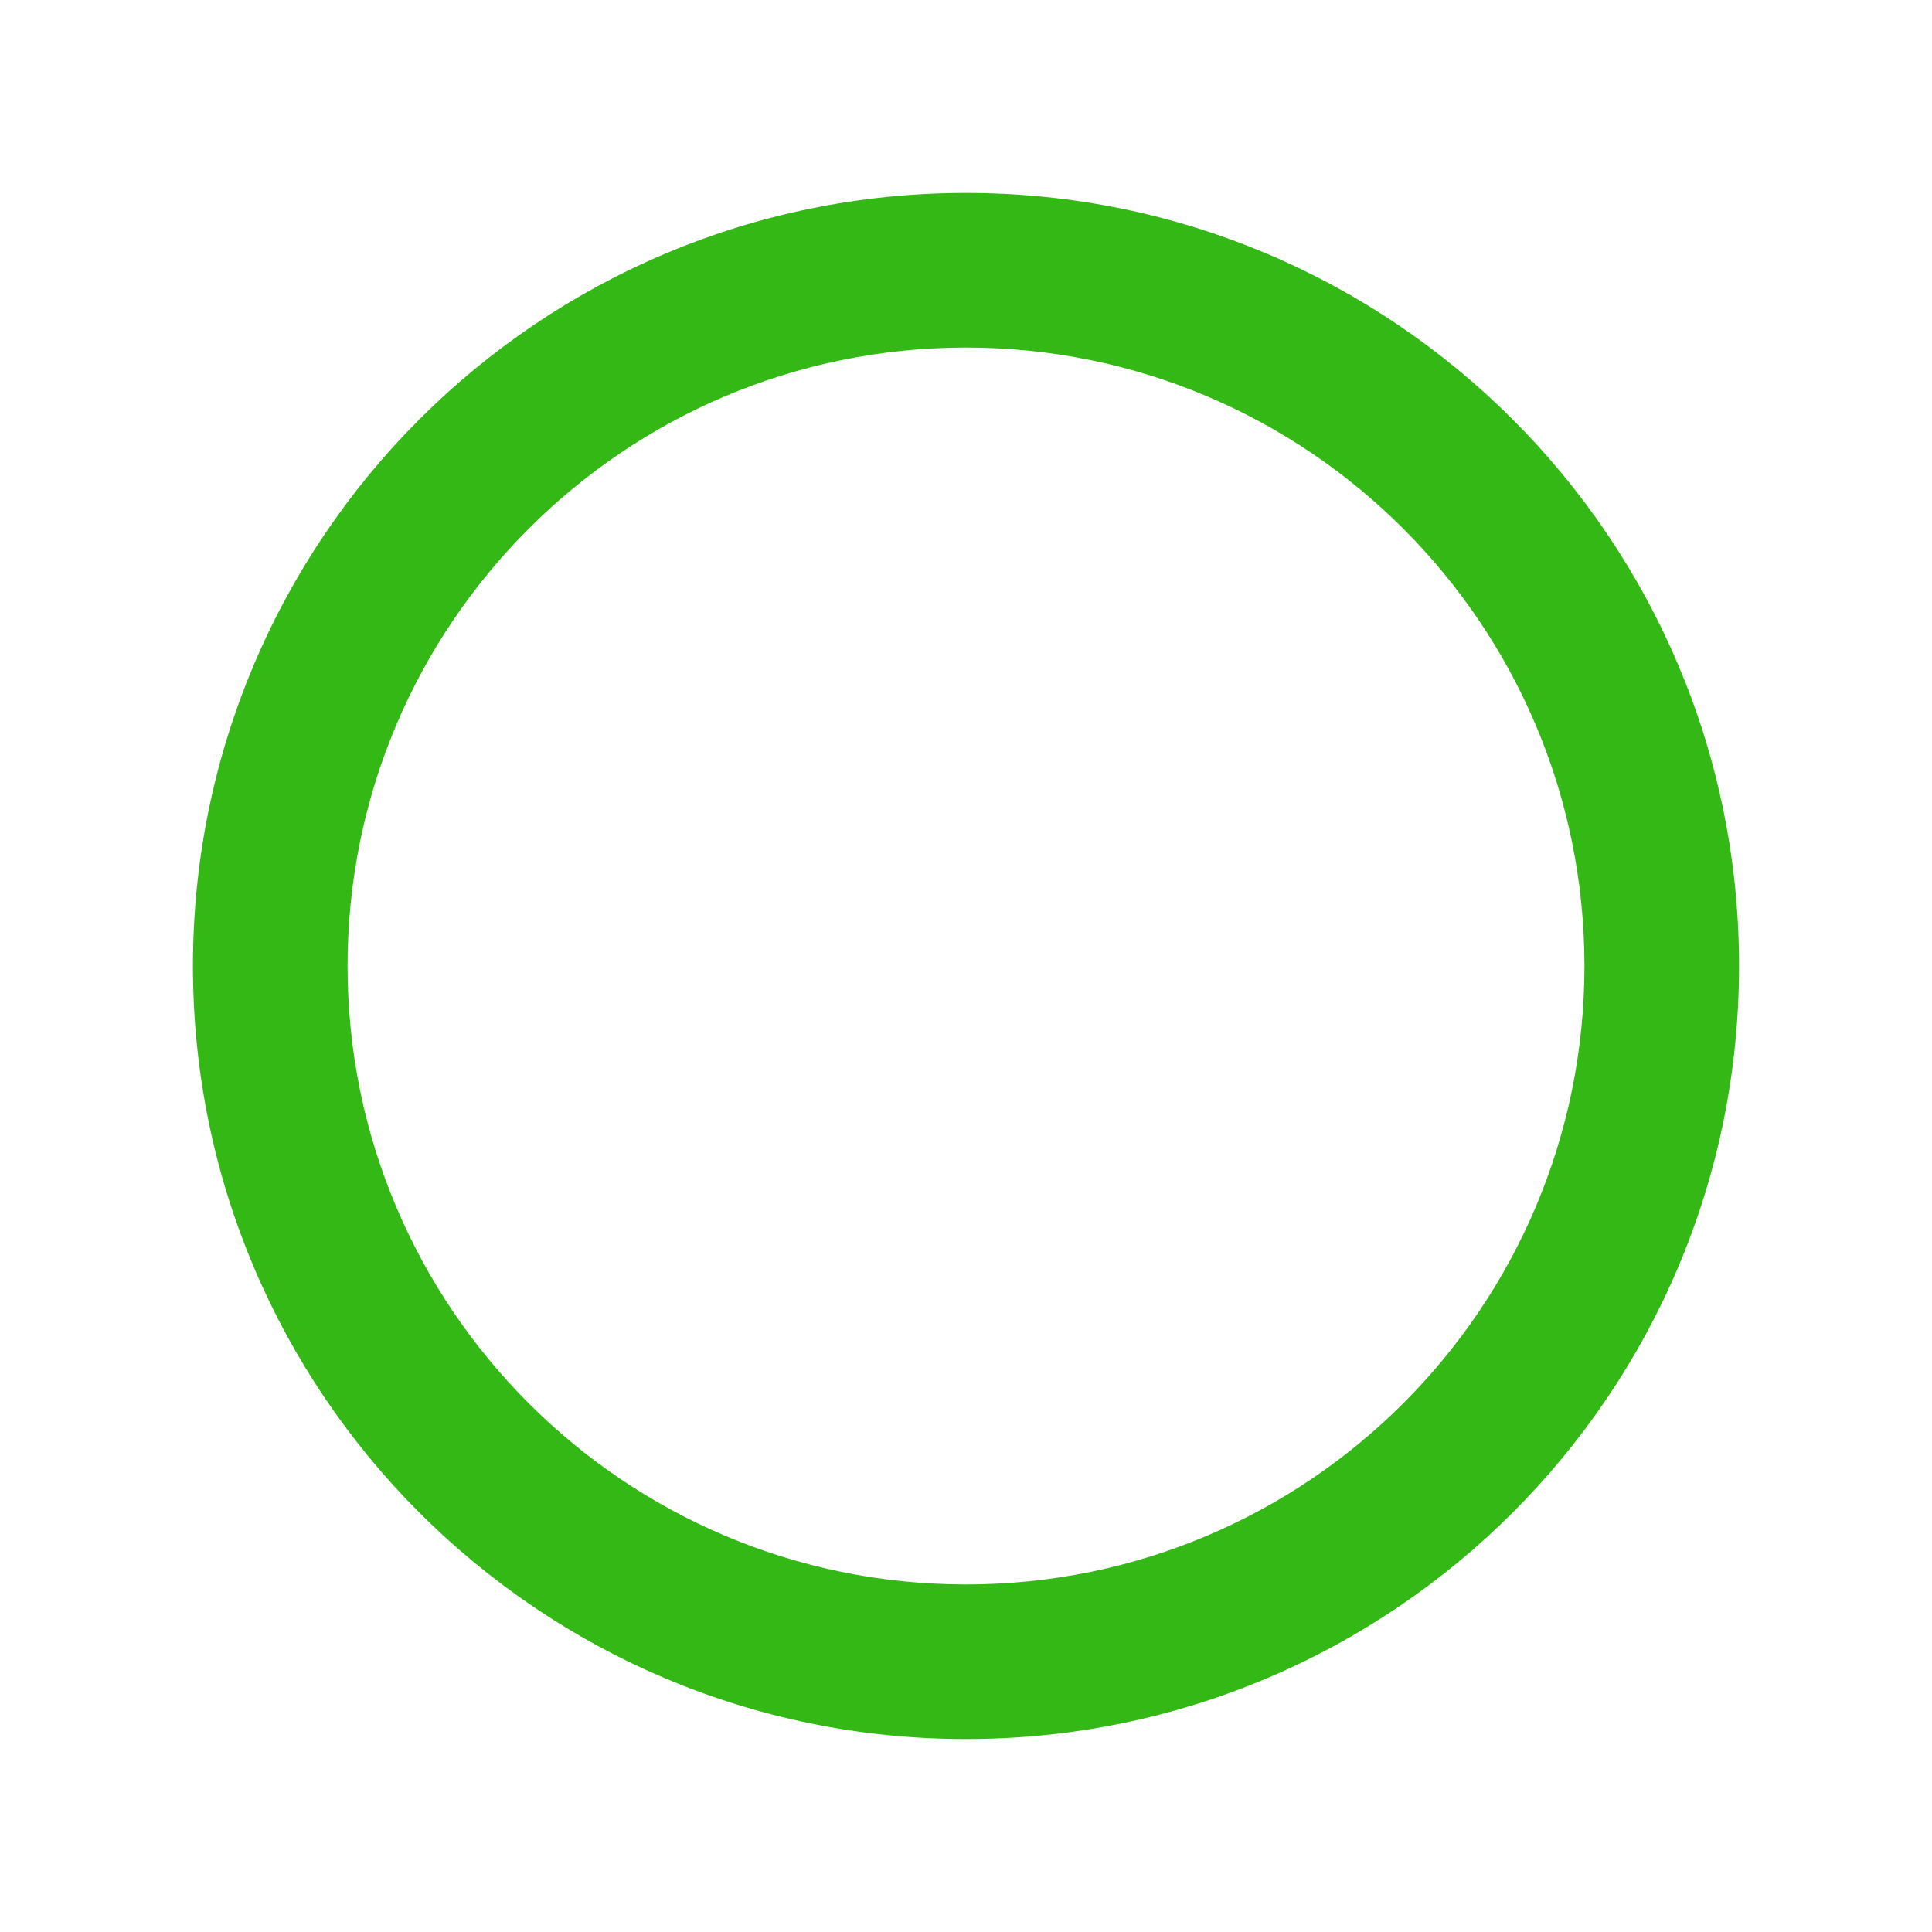
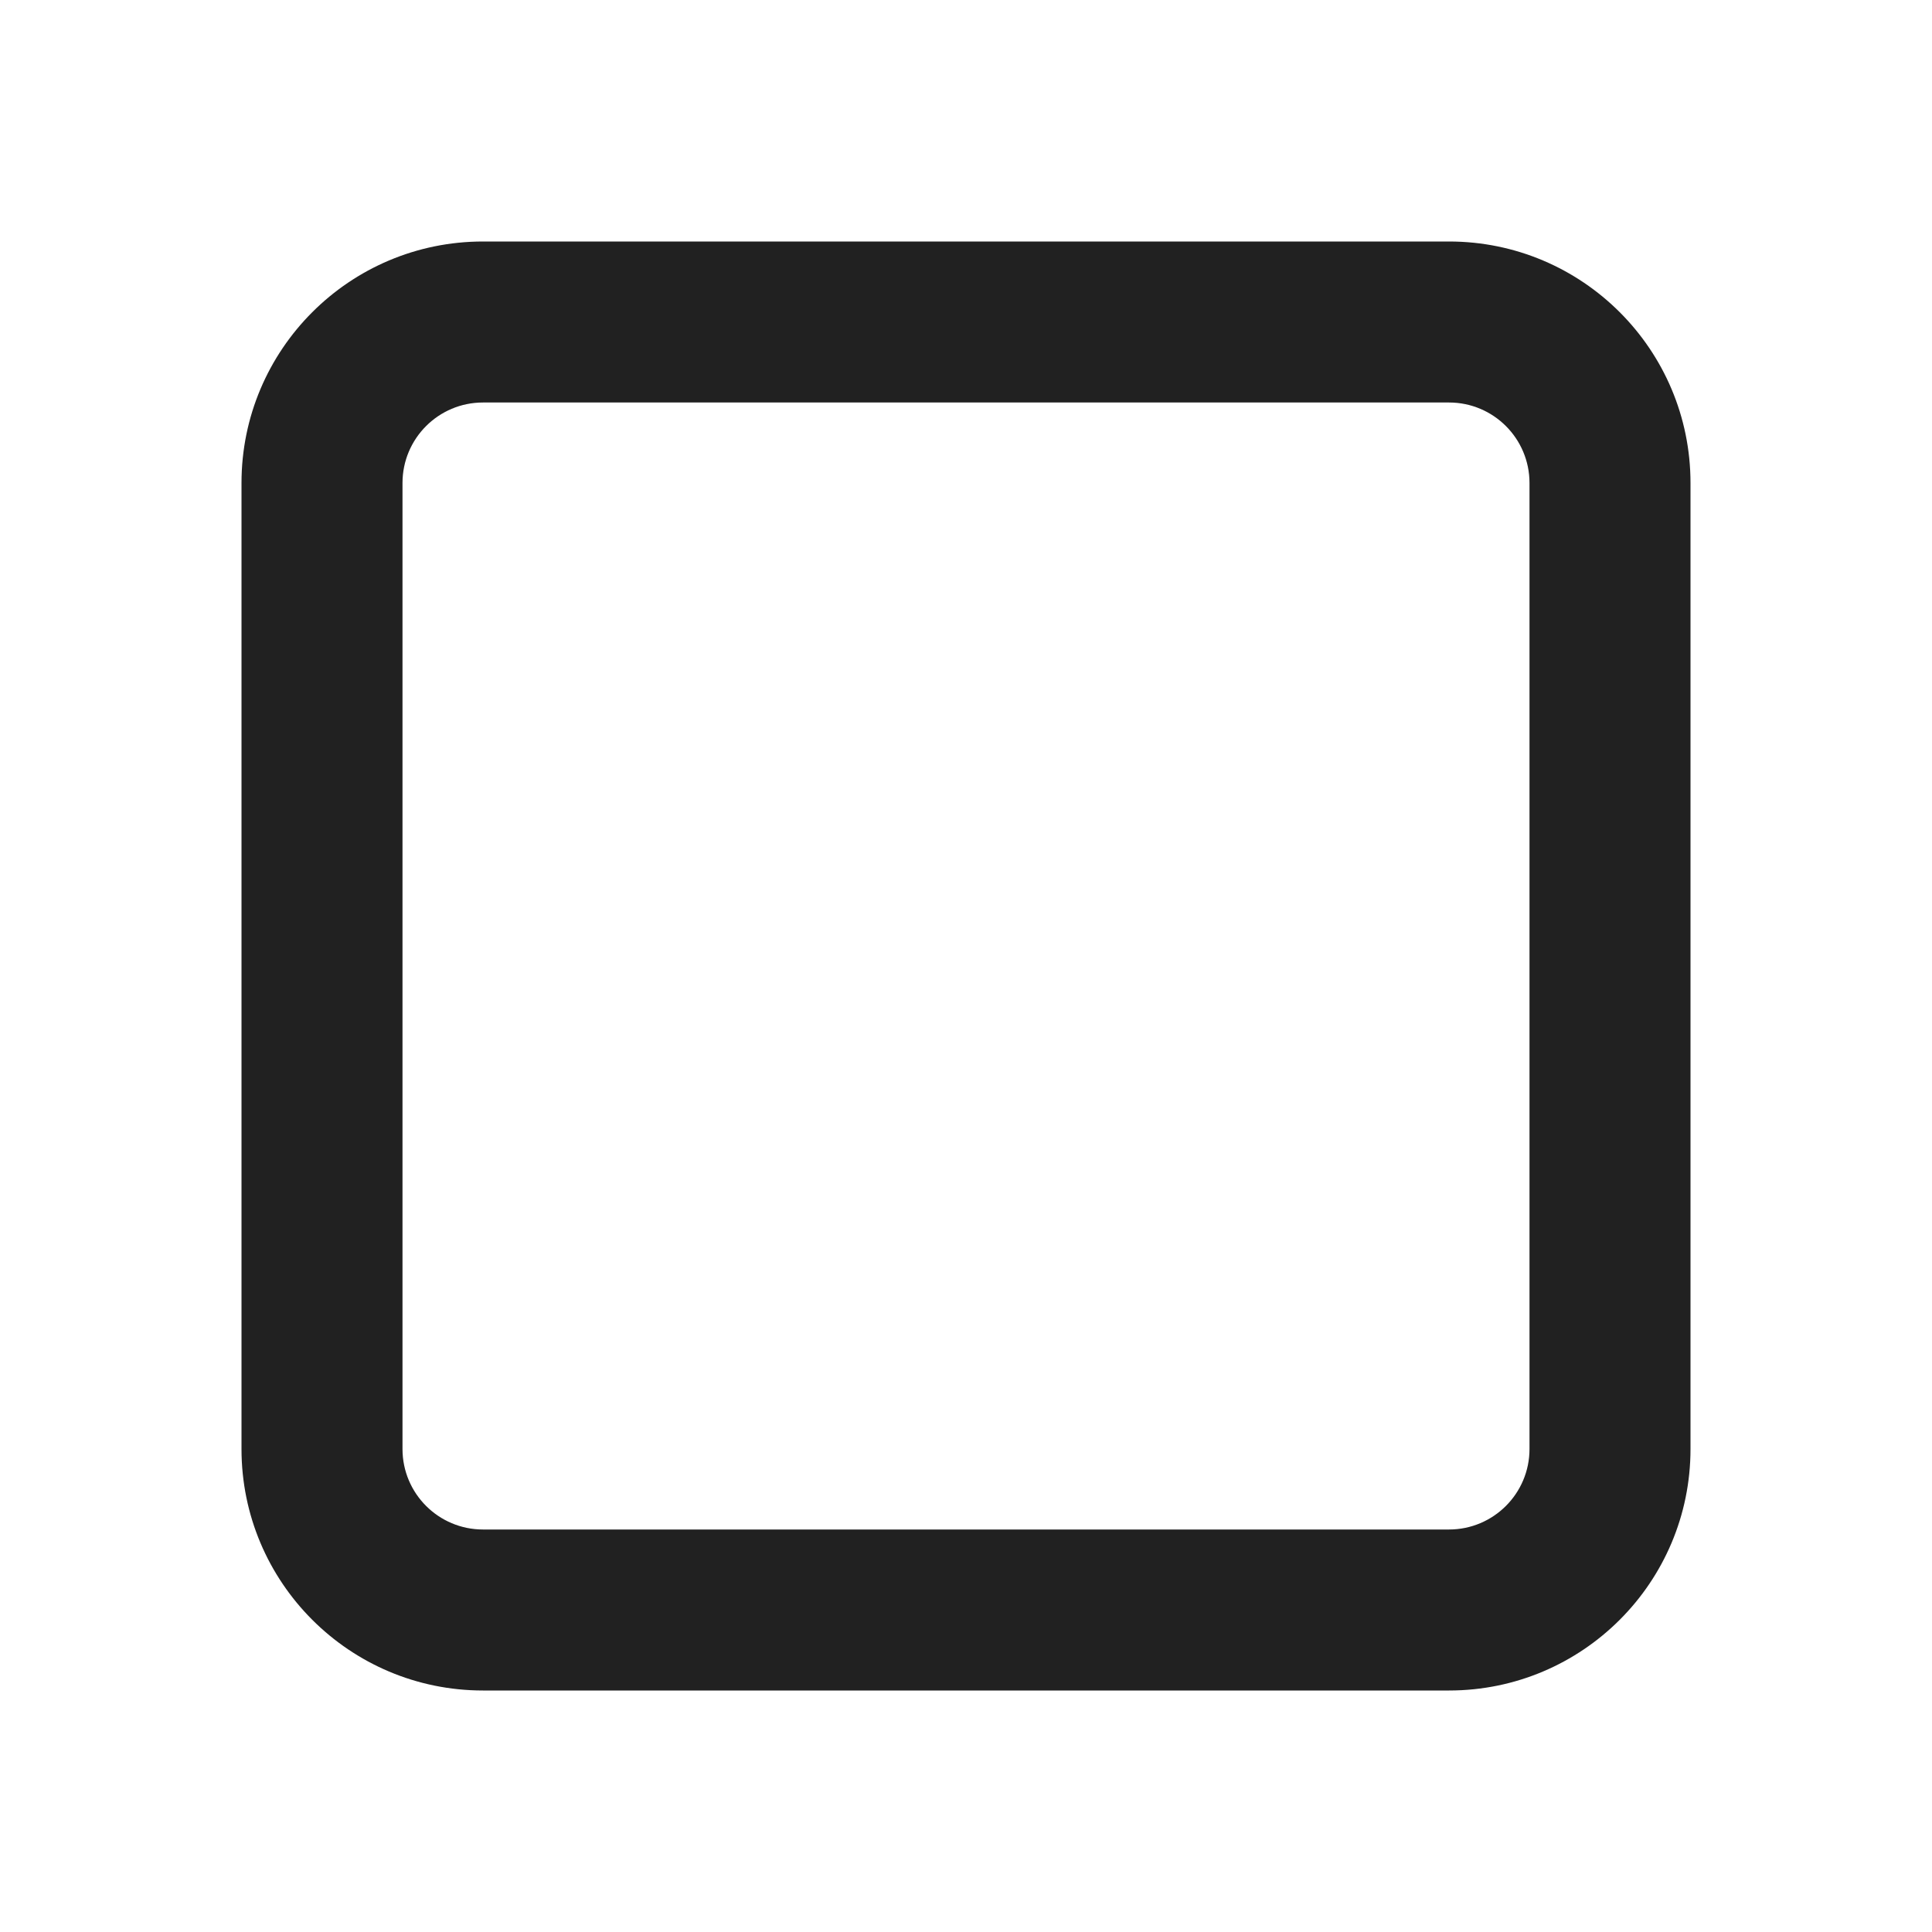
- <svg xmlns="http://www.w3.org/2000/svg" t="1739629712637" class="icon" viewBox="0 0 1024 1024" version="1.1" p-id="1837" data-spm-anchor-id="a313x.collections_detail.0.i3.52f03a81NDwkTL" width="24" height="24">
-   <path d="M512 921.735c-226.29 0-409.735-183.444-409.735-409.735S285.709 102.265 512 102.265s409.735 183.444 409.735 409.735S738.29 921.735 512 921.735zM512 184.213c-181.031 0-327.787 146.756-327.787 327.787s146.756 327.787 327.787 327.787 327.787-146.756 327.787-327.787S693.031 184.213 512 184.213z" fill="#33b815" p-id="1838" />
+ <svg xmlns="http://www.w3.org/2000/svg" t="1744459571603" class="icon" viewBox="0 0 1024 1024" version="1.1" p-id="16271" width="23" height="23">
+   <path d="M256 128h512a128 128 0 0 1 128 128v512a128 128 0 0 1-128 128H256a128 128 0 0 1-128-128V256a128 128 0 0 1 128-128z m0 85.333a42.667 42.667 0 0 0-42.667 42.667v512a42.667 42.667 0 0 0 42.667 42.667h512a42.667 42.667 0 0 0 42.667-42.667V256a42.667 42.667 0 0 0-42.667-42.667H256z" fill="#212121" p-id="16272" />
</svg>
